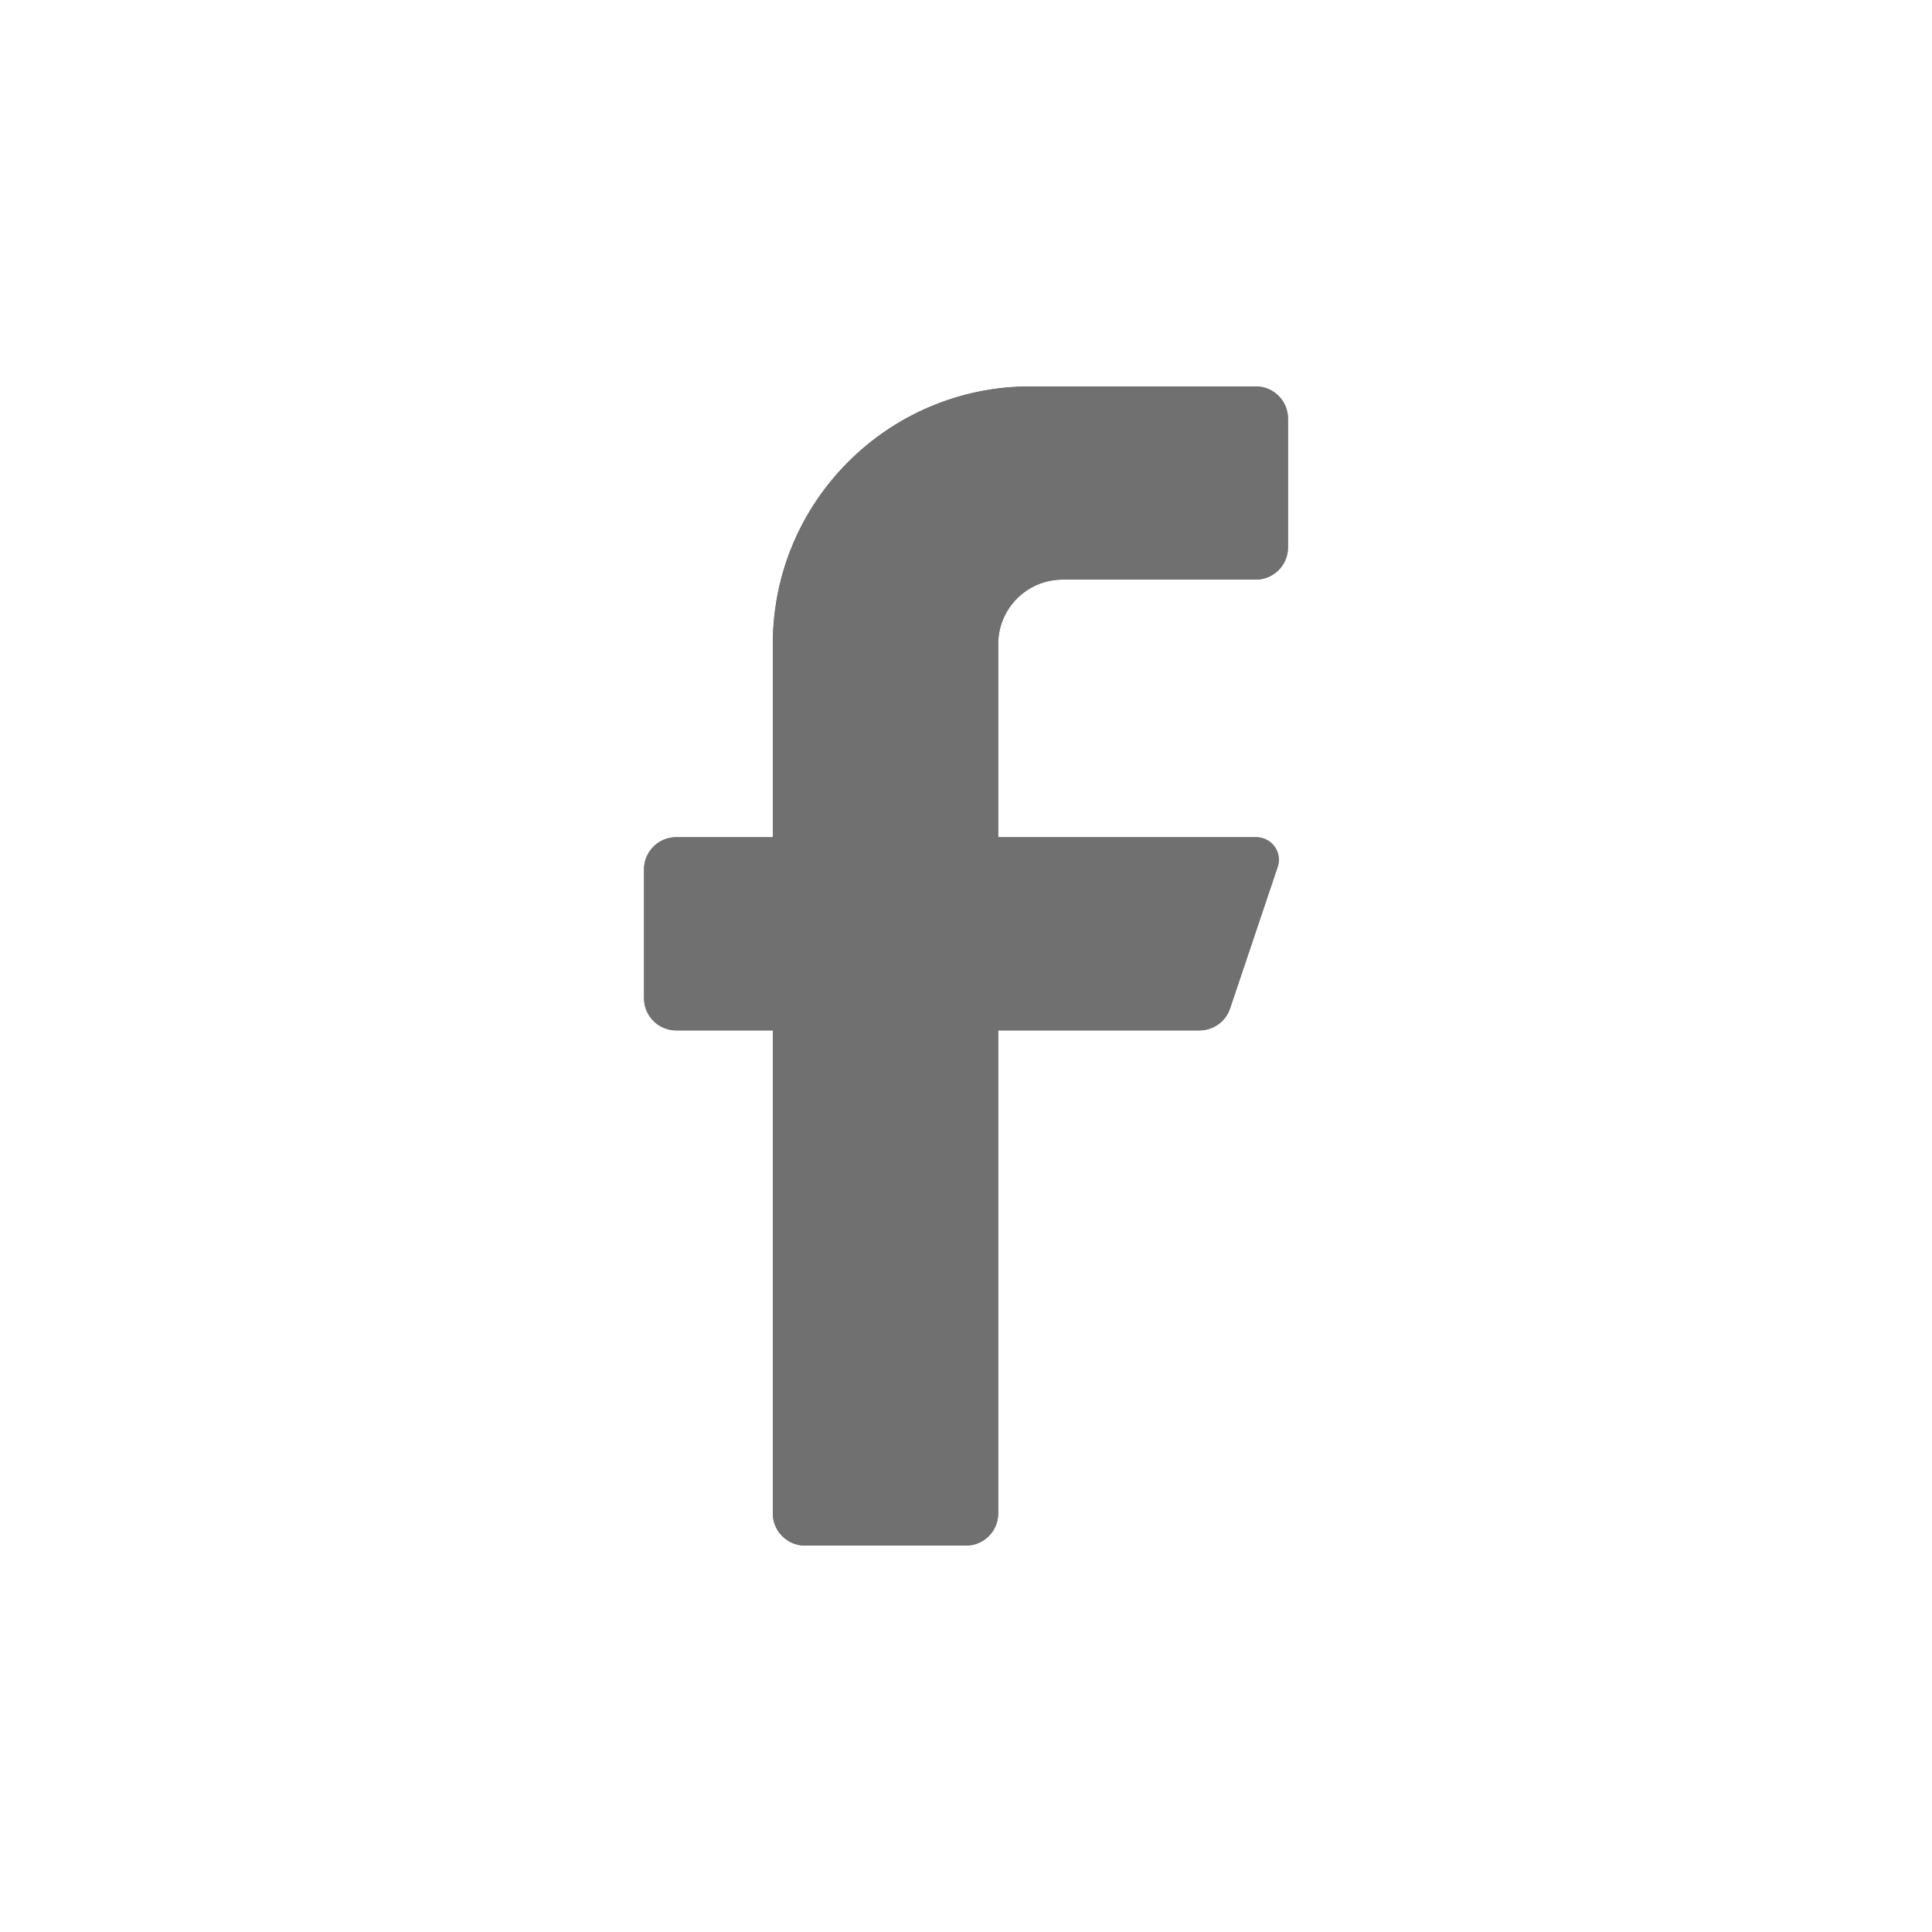
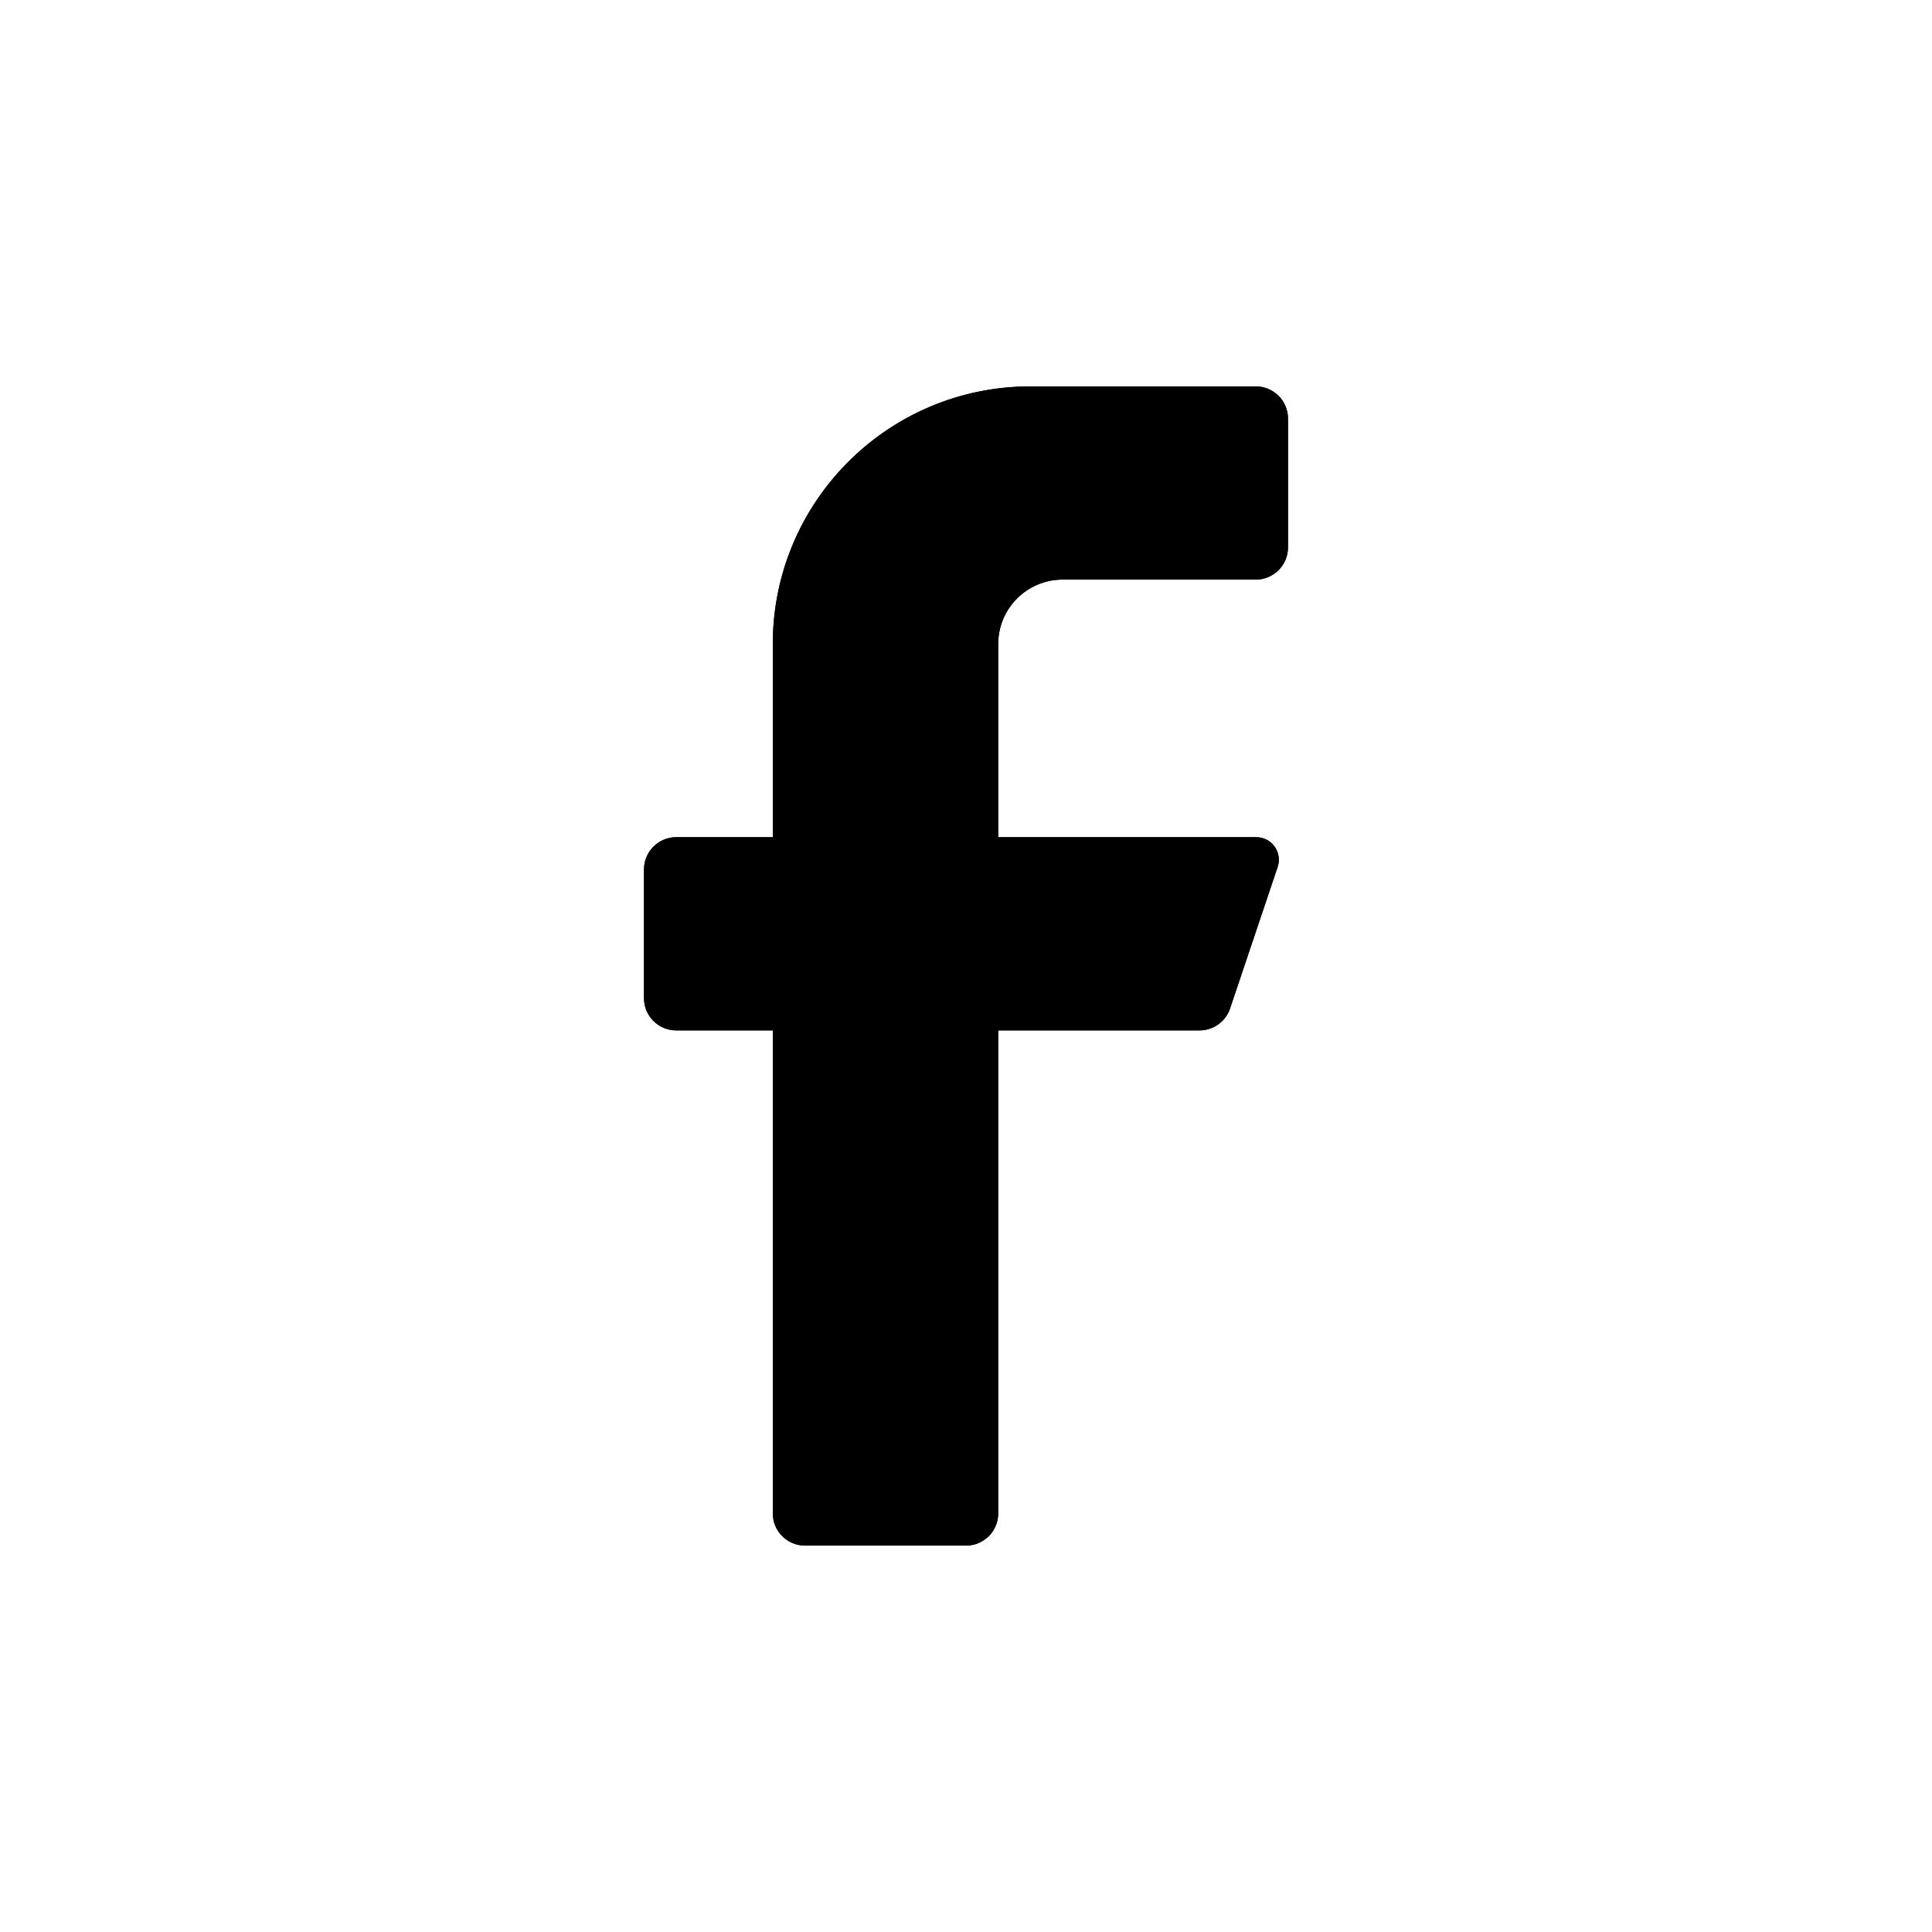
<svg xmlns="http://www.w3.org/2000/svg" width="30" height="30" viewBox="0 0 30 30" fill="none">
-   <path d="M19.5 9H16.5C15.948 9 15.5 9.448 15.5 10V13H19.5C19.614 12.998 19.722 13.05 19.789 13.142C19.857 13.233 19.876 13.352 19.84 13.46L19.1 15.66C19.032 15.862 18.843 15.998 18.63 16H15.5V23.5C15.5 23.776 15.276 24 15 24H12.5C12.224 24 12 23.776 12 23.5V16H10.5C10.224 16 10 15.776 10 15.5V13.5C10 13.224 10.224 13 10.5 13H12V10C12 7.791 13.791 6 16 6H19.5C19.776 6 20 6.224 20 6.5V8.5C20 8.776 19.776 9 19.5 9Z" fill="#707070" />
-   <path d="M19.5 9H16.5C15.948 9 15.5 9.448 15.5 10V13H19.5C19.614 12.998 19.722 13.05 19.789 13.142C19.857 13.233 19.876 13.352 19.84 13.46L19.1 15.66C19.032 15.862 18.843 15.998 18.63 16H15.5V23.5C15.5 23.776 15.276 24 15 24H12.5C12.224 24 12 23.776 12 23.5V16H10.5C10.224 16 10 15.776 10 15.5V13.5C10 13.224 10.224 13 10.5 13H12V10C12 7.791 13.791 6 16 6H19.5C19.776 6 20 6.224 20 6.5V8.5C20 8.776 19.776 9 19.5 9Z" fill="#707070" />
+   <path d="M19.5 9H16.5C15.948 9 15.5 9.448 15.5 10V13H19.5C19.614 12.998 19.722 13.05 19.789 13.142C19.857 13.233 19.876 13.352 19.84 13.46L19.1 15.66C19.032 15.862 18.843 15.998 18.63 16H15.5V23.5C15.5 23.776 15.276 24 15 24H12.5C12.224 24 12 23.776 12 23.5V16H10.5C10.224 16 10 15.776 10 15.5V13.5C10 13.224 10.224 13 10.5 13H12V10C12 7.791 13.791 6 16 6H19.5C19.776 6 20 6.224 20 6.5V8.5C20 8.776 19.776 9 19.5 9Z" fill="currentColor" />
+   <path d="M19.5 9H16.5C15.948 9 15.5 9.448 15.5 10V13H19.5C19.614 12.998 19.722 13.05 19.789 13.142C19.857 13.233 19.876 13.352 19.84 13.46L19.1 15.66C19.032 15.862 18.843 15.998 18.63 16H15.5V23.5C15.5 23.776 15.276 24 15 24H12.5C12.224 24 12 23.776 12 23.5V16H10.5C10.224 16 10 15.776 10 15.5V13.5C10 13.224 10.224 13 10.5 13H12V10C12 7.791 13.791 6 16 6H19.5C19.776 6 20 6.224 20 6.5V8.5C20 8.776 19.776 9 19.5 9Z" fill="currentColor" />
</svg>
